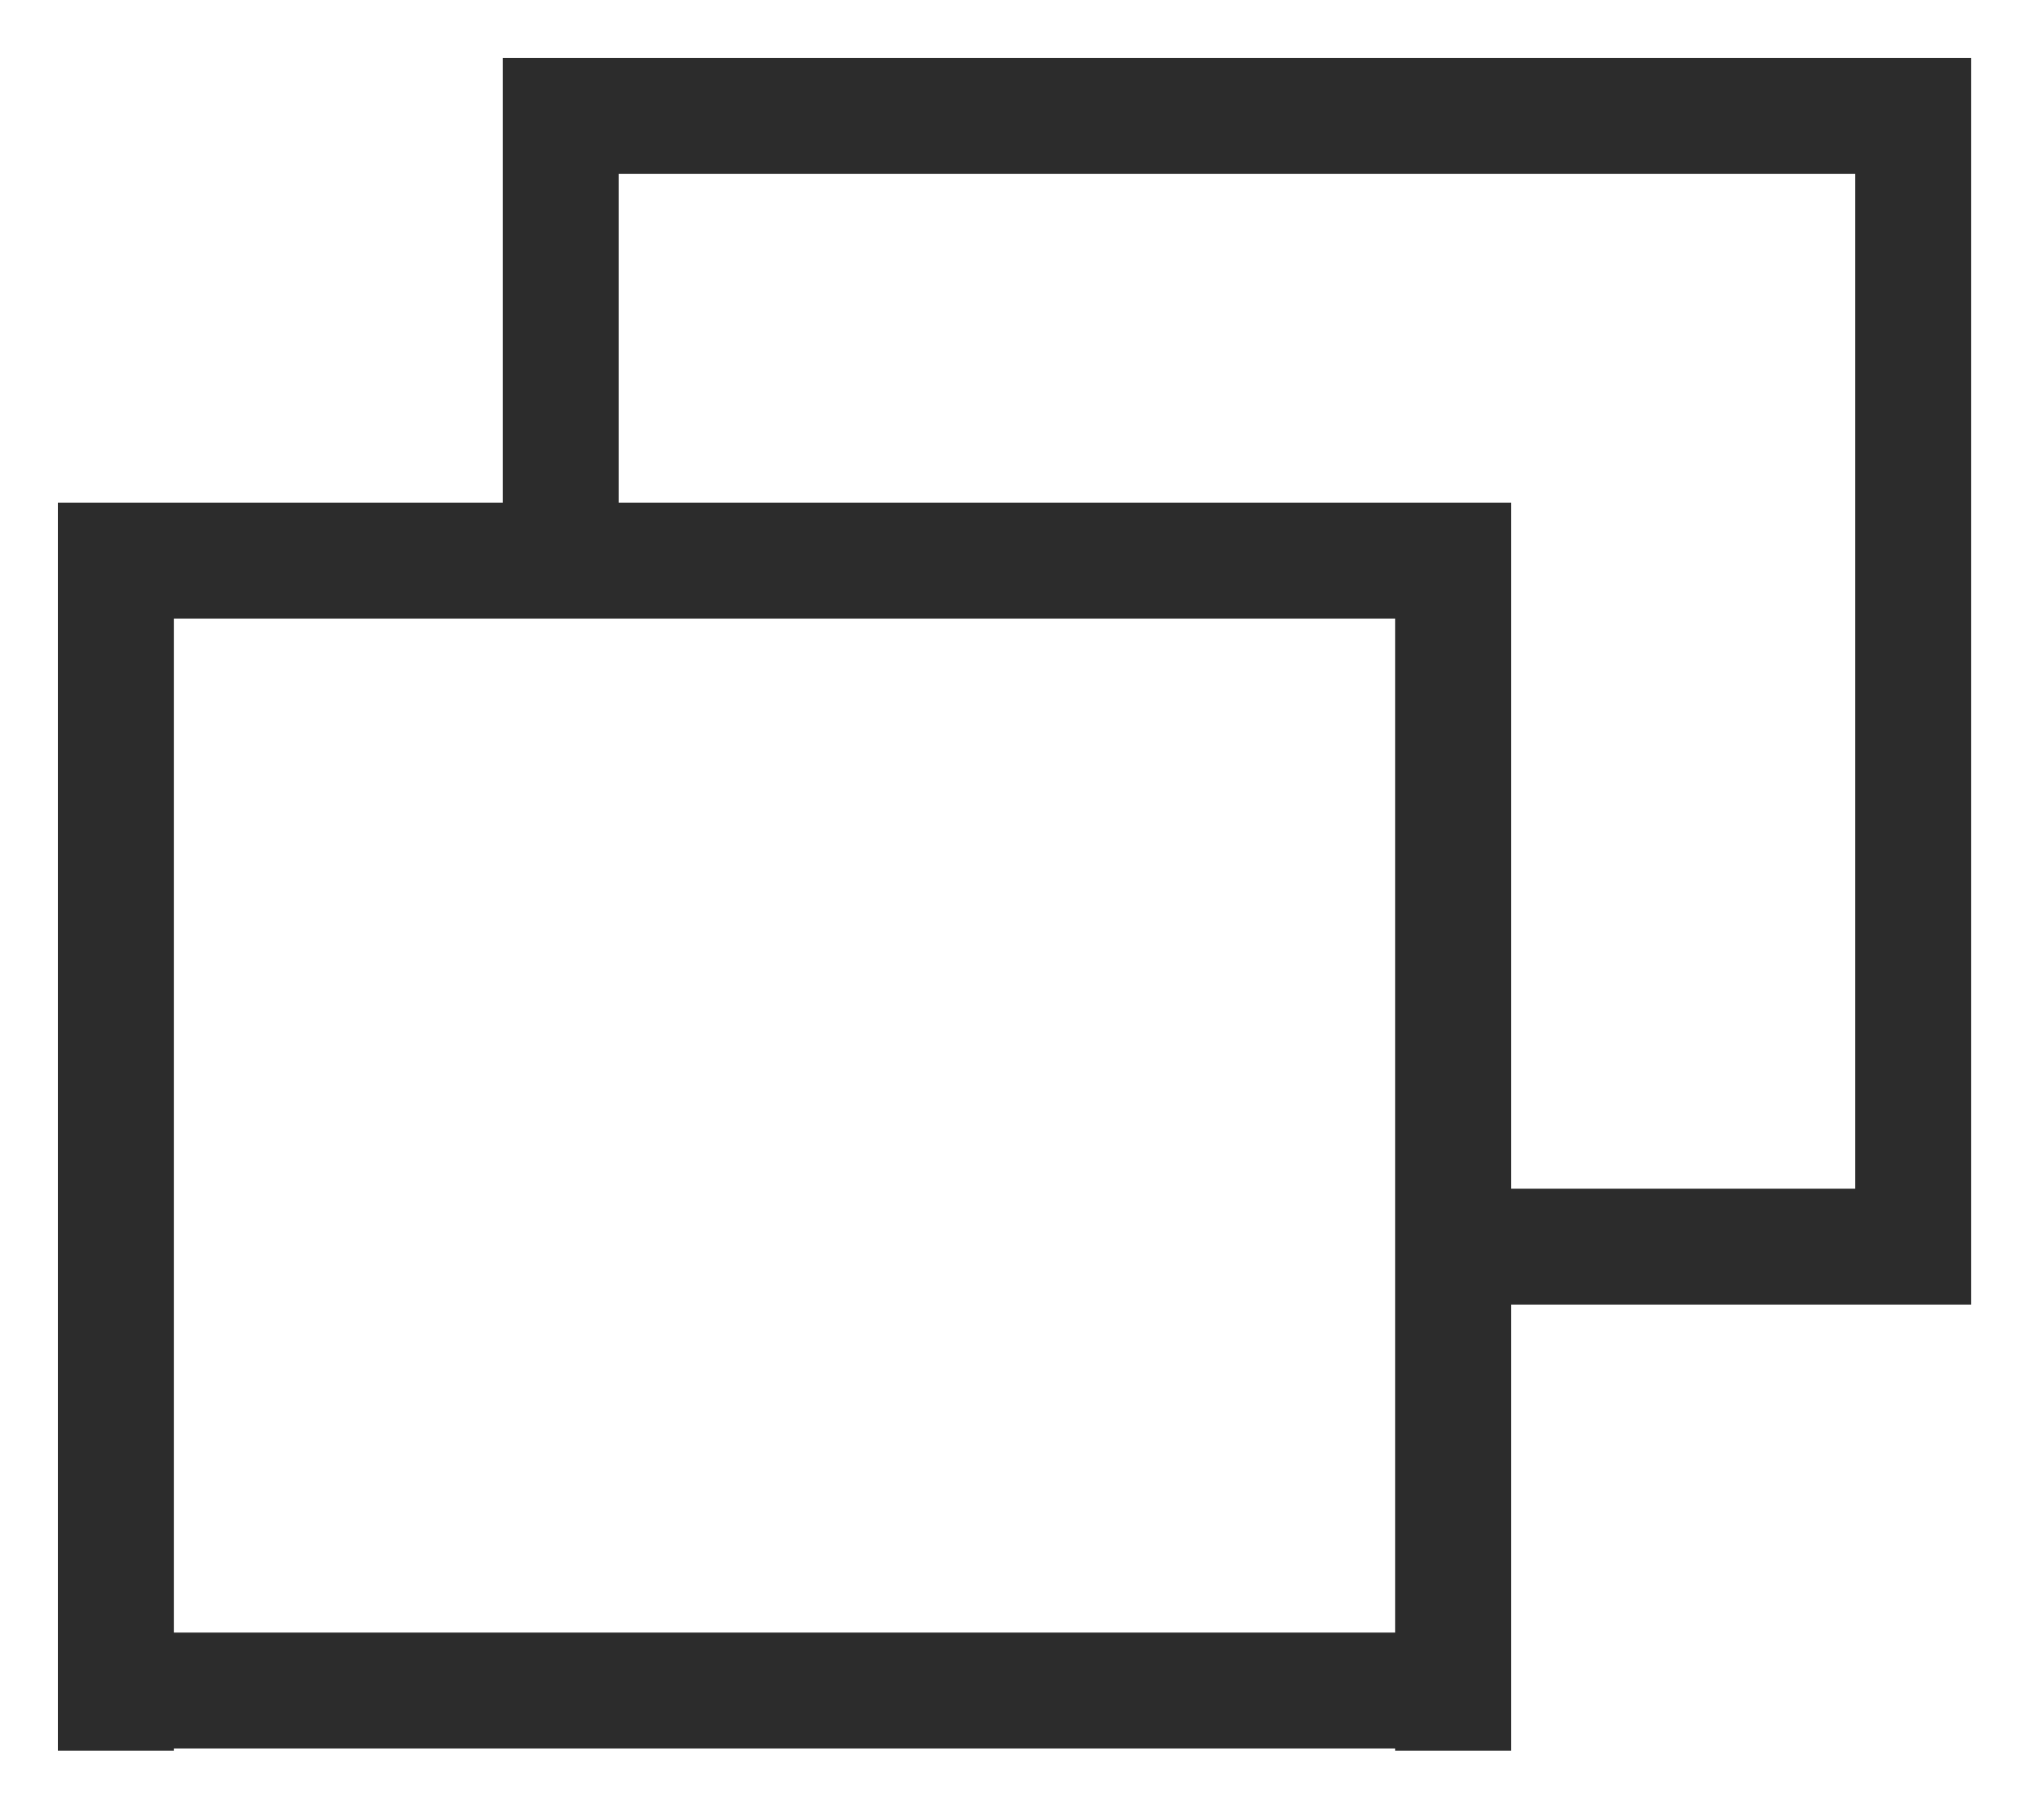
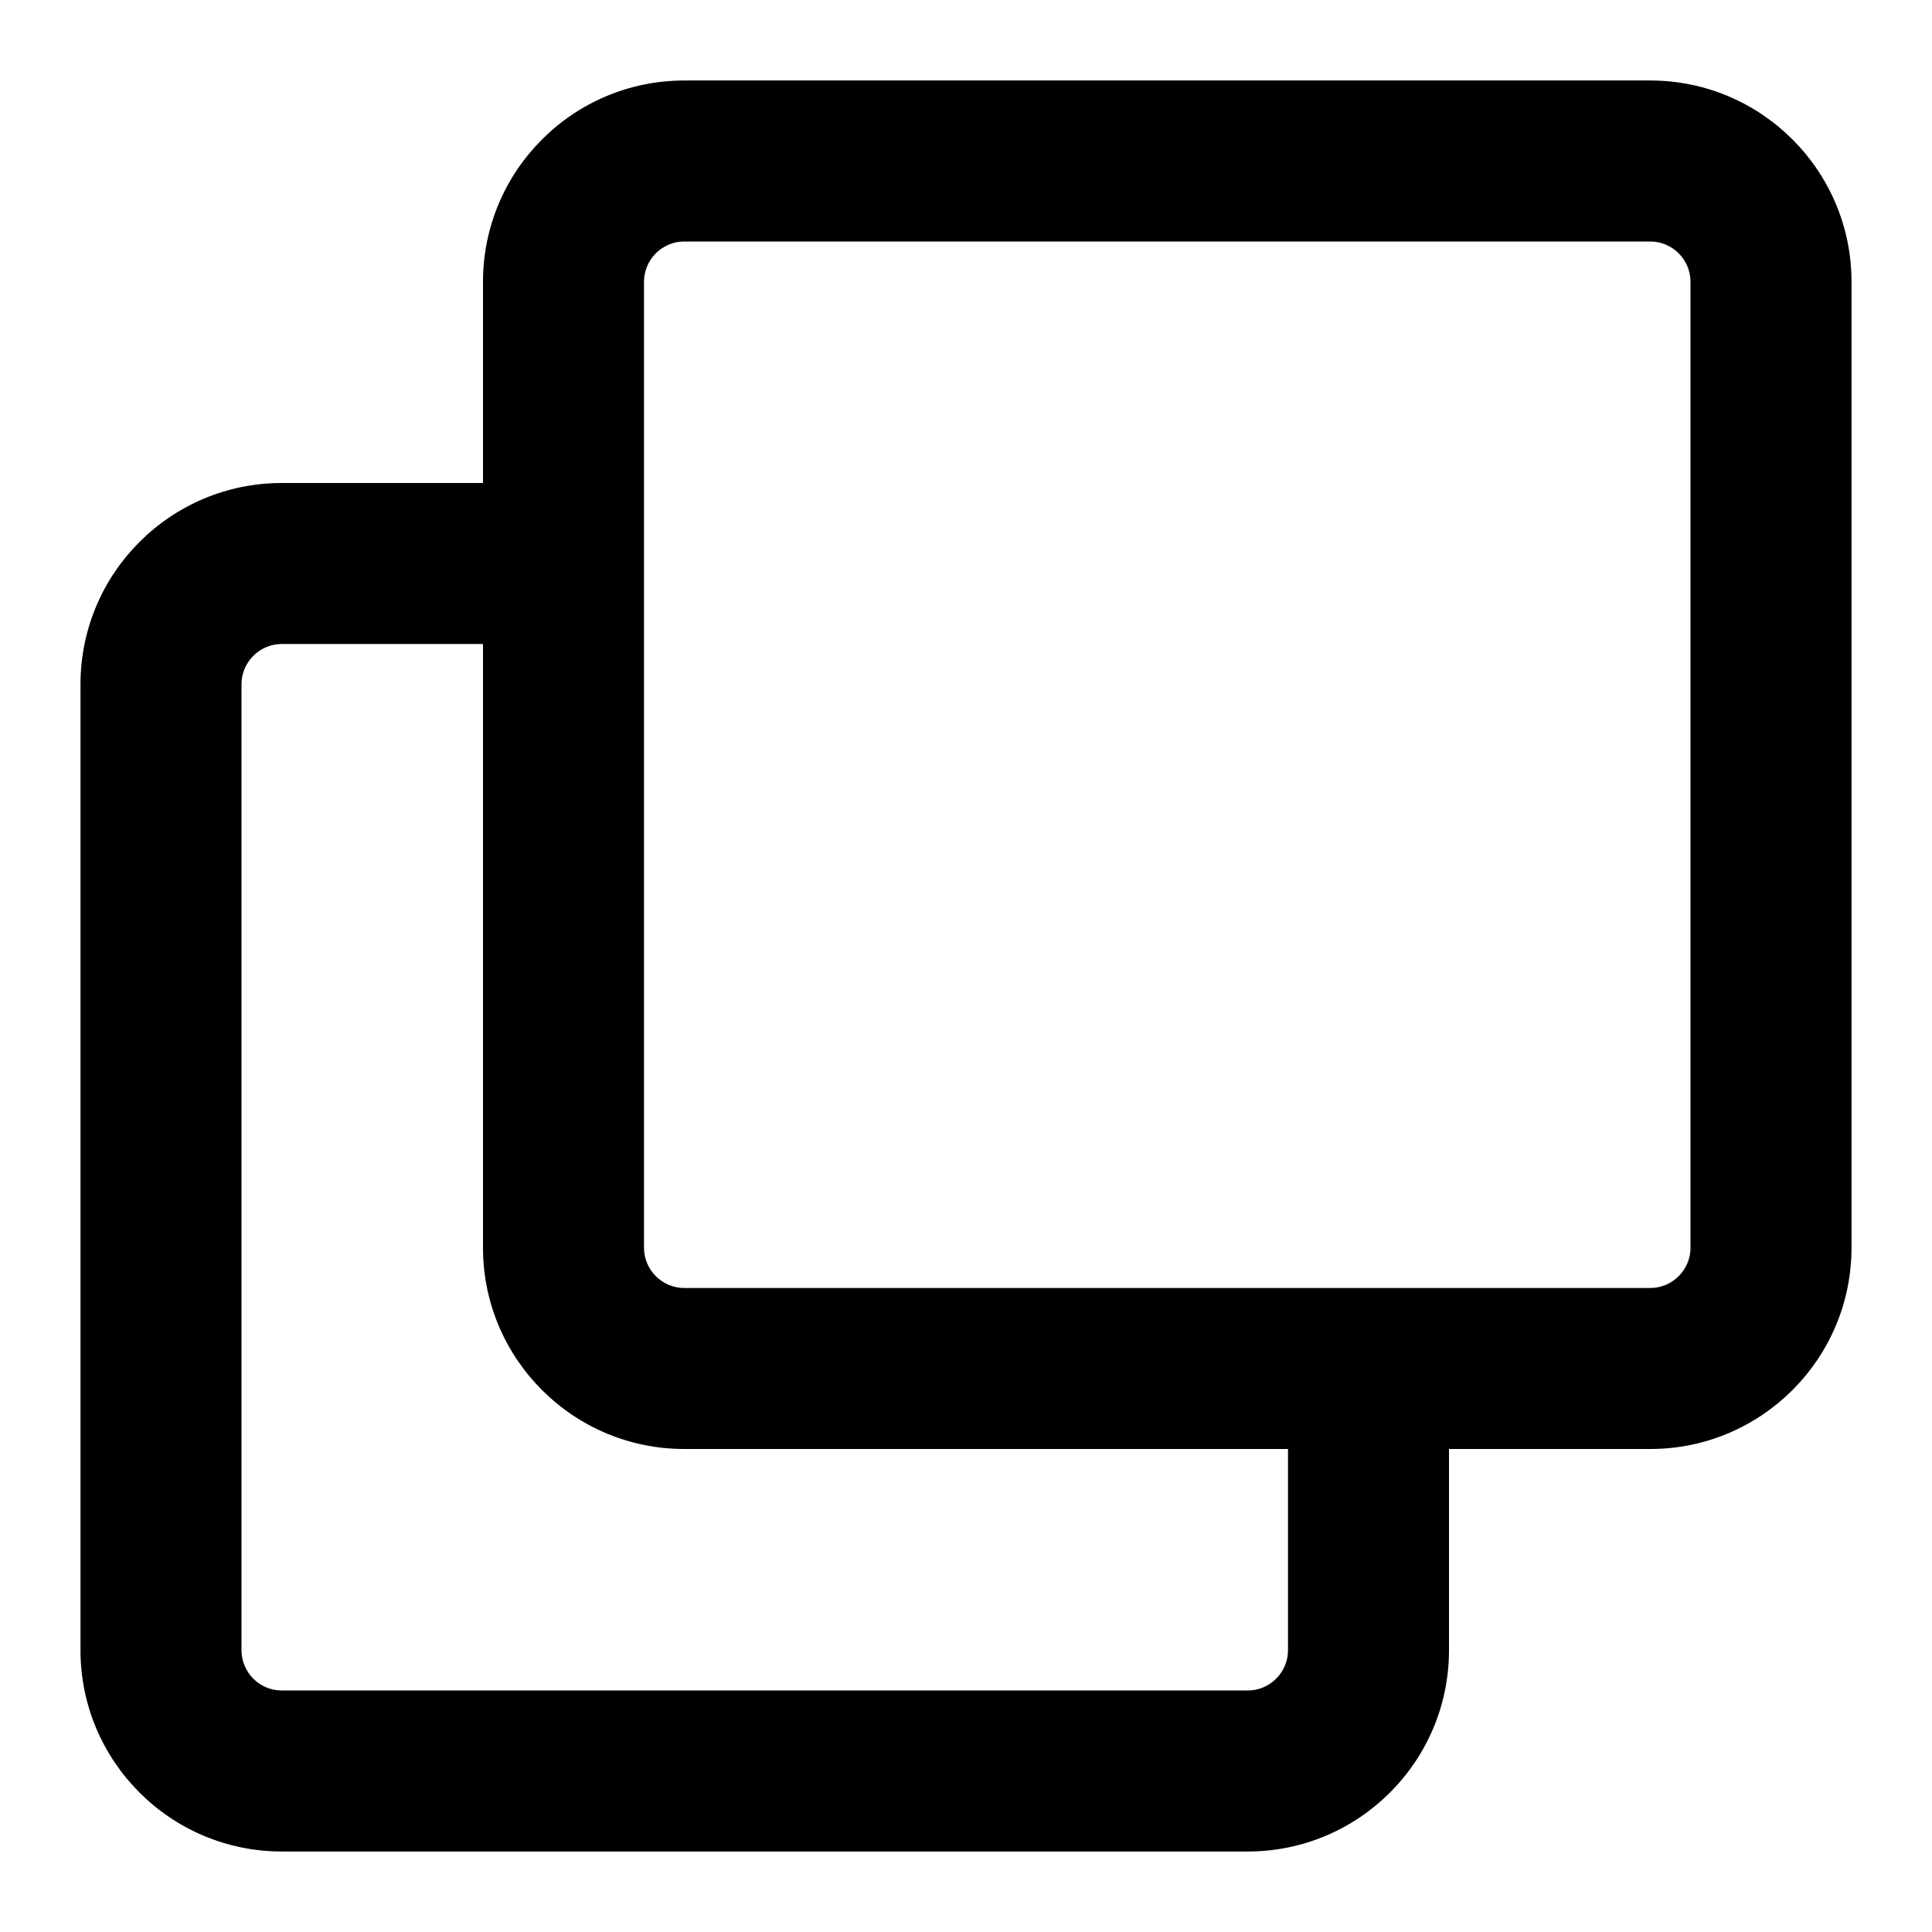
- <svg xmlns="http://www.w3.org/2000/svg" t="1552137857455" class="icon" style="" viewBox="0 0 1157 1024" version="1.1" p-id="1239" width="225.977" height="200">
+ <svg xmlns="http://www.w3.org/2000/svg" t="1552836473509" class="icon" style="" viewBox="0 0 1024 1024" version="1.1" p-id="1255" width="200" height="200">
  <defs>
    <style type="text/css" />
  </defs>
-   <path d="M1050.157 738.603L855.332 738.603 855.332 924.289 855.332 989.923 855.332 991.169 789.698 991.169 789.698 989.923 98.465 989.923 98.465 991.169 32.831 991.169 32.831 989.923 32.831 924.289 32.831 350.2 32.831 284.566 98.465 284.566 284.566 284.566 284.566 32.831 289.135 32.831 350.2 32.831 1050.157 32.831 1111.637 32.831 1115.791 32.831 1115.791 672.969 1115.791 738.603 1050.157 738.603ZM98.465 924.289L789.698 924.289 789.698 738.603 789.698 672.969 789.698 350.2 98.465 350.2 98.465 924.289ZM1050.157 98.465L350.2 98.465 350.2 284.566 789.698 284.566 855.332 284.566 855.332 350.2 855.332 672.969 1050.157 672.969 1050.157 98.465Z" fill="#2c2c2c" p-id="1240" />
+   <path d="M256 256V149.333c0-58.88 47.829-106.667 106.667-106.667h512c58.88 0 106.667 47.829 106.667 106.667v512c0 58.88-47.829 106.667-106.667 106.667h-106.667v106.667c0 58.88-47.829 106.667-106.667 106.667H149.333c-58.88 0-106.667-47.829-106.667-106.667V362.667c0-58.88 47.829-106.667 106.667-106.667h106.667z m0 85.333H149.333c-11.733 0-21.333 9.6-21.333 21.333v512c0 11.733 9.6 21.333 21.333 21.333h512c11.733 0 21.333-9.6 21.333-21.333v-106.667H362.667c-58.88 0-106.667-47.829-106.667-106.667V341.333z m85.333-192v512c0 11.733 9.6 21.333 21.333 21.333h512c11.733 0 21.333-9.6 21.333-21.333V149.333c0-11.733-9.6-21.333-21.333-21.333H362.667c-11.733 0-21.333 9.6-21.333 21.333z" fill="#000000" p-id="1256" />
</svg>
